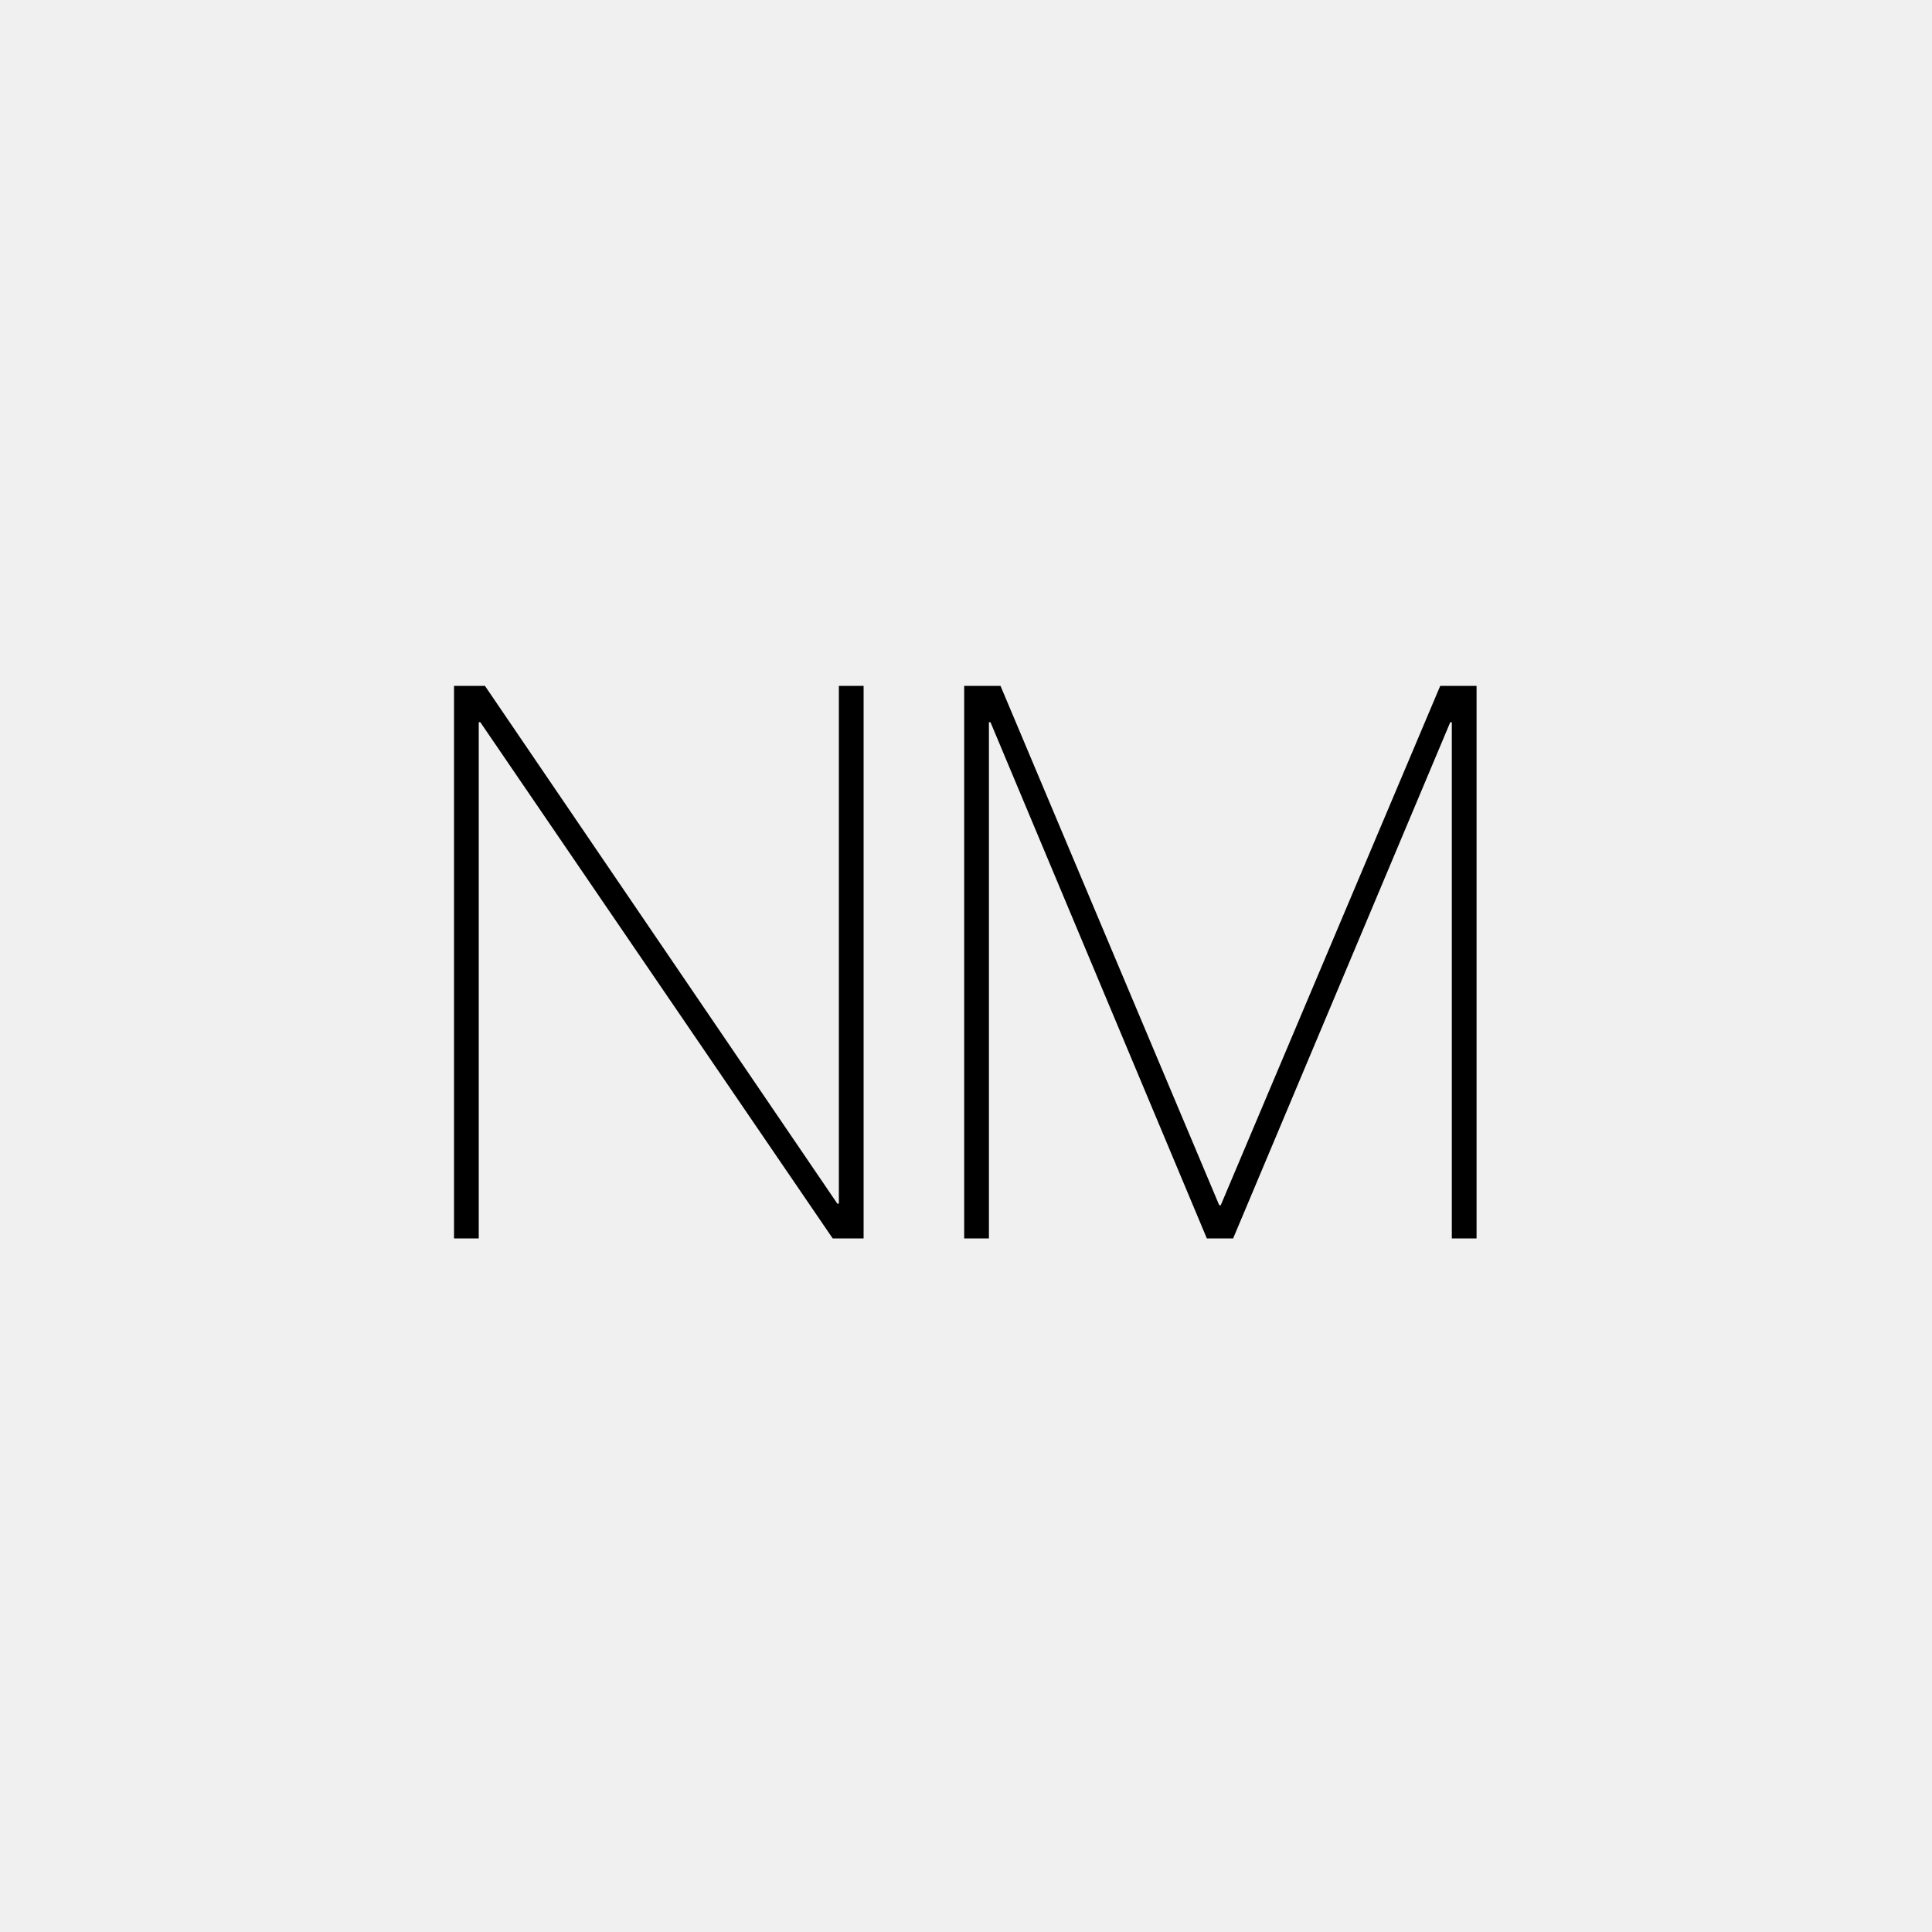
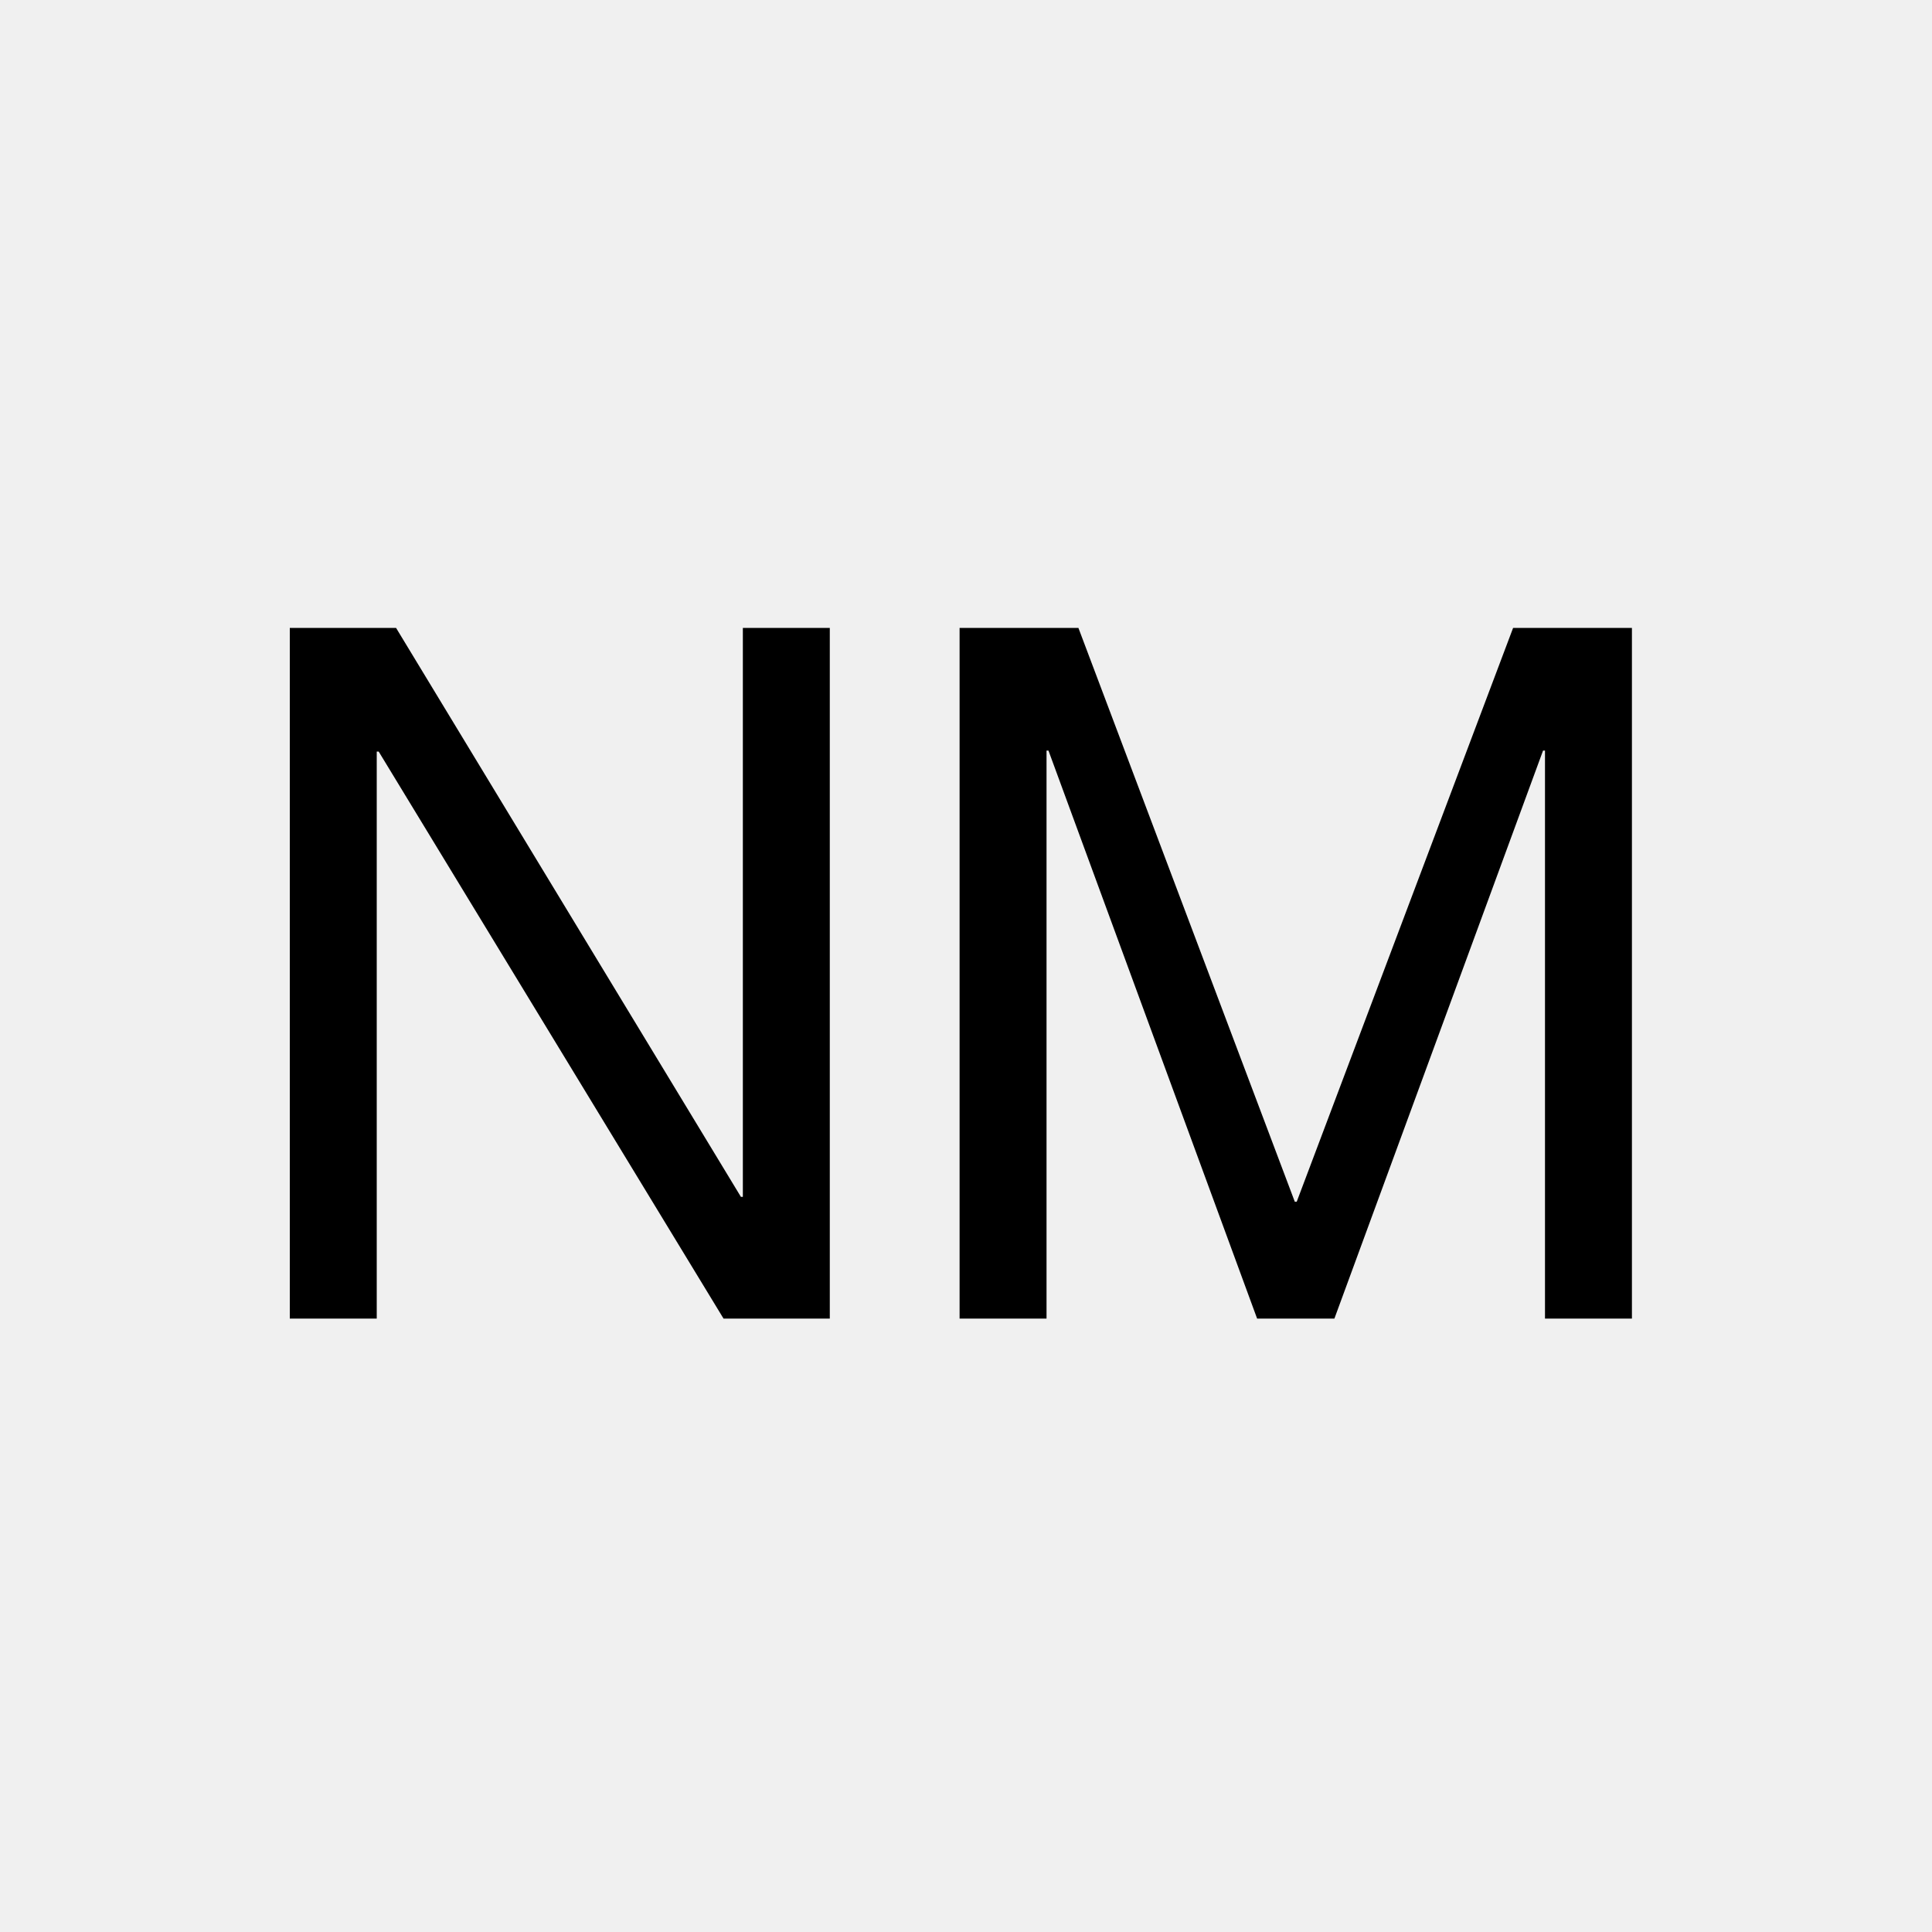
- <svg xmlns="http://www.w3.org/2000/svg" width="200" height="200" viewBox="0 0 200 200" fill="none">
+ <svg xmlns="http://www.w3.org/2000/svg" width="120" height="120" viewBox="0 0 120 120" fill="none">
  <style>
  path { fill: #000000; }
  @media (prefers-color-scheme: dark) {
    path { fill: #ffffff; }
  }
</style>
-   <path d="M99.812 128.2V71H103.572L126.212 124.76H126.373L149.093 71H152.853V128.2H150.292V74.76H150.133L127.653 128.2H124.932L102.533 74.76H102.373V128.2H99.812Z" />
-   <path d="M47 128.2V71H50.2L86.68 124.6H86.84V71H89.4V128.2H86.2L49.72 74.76H49.56V128.2H47Z" />
+   <path d="M59.602 81.9V39H66.982L80.422 74.64H80.542L93.982 39H101.362V81.9H95.962V46.62H95.842L82.882 81.9H78.082L65.122 46.62H65.002V81.9H59.602Z" />
+   <path d="M18 81.9V39H24.6L46.02 74.34H46.14V39H51.54V81.9H44.94L23.52 46.68H23.4V81.9H18Z" />
</svg>
